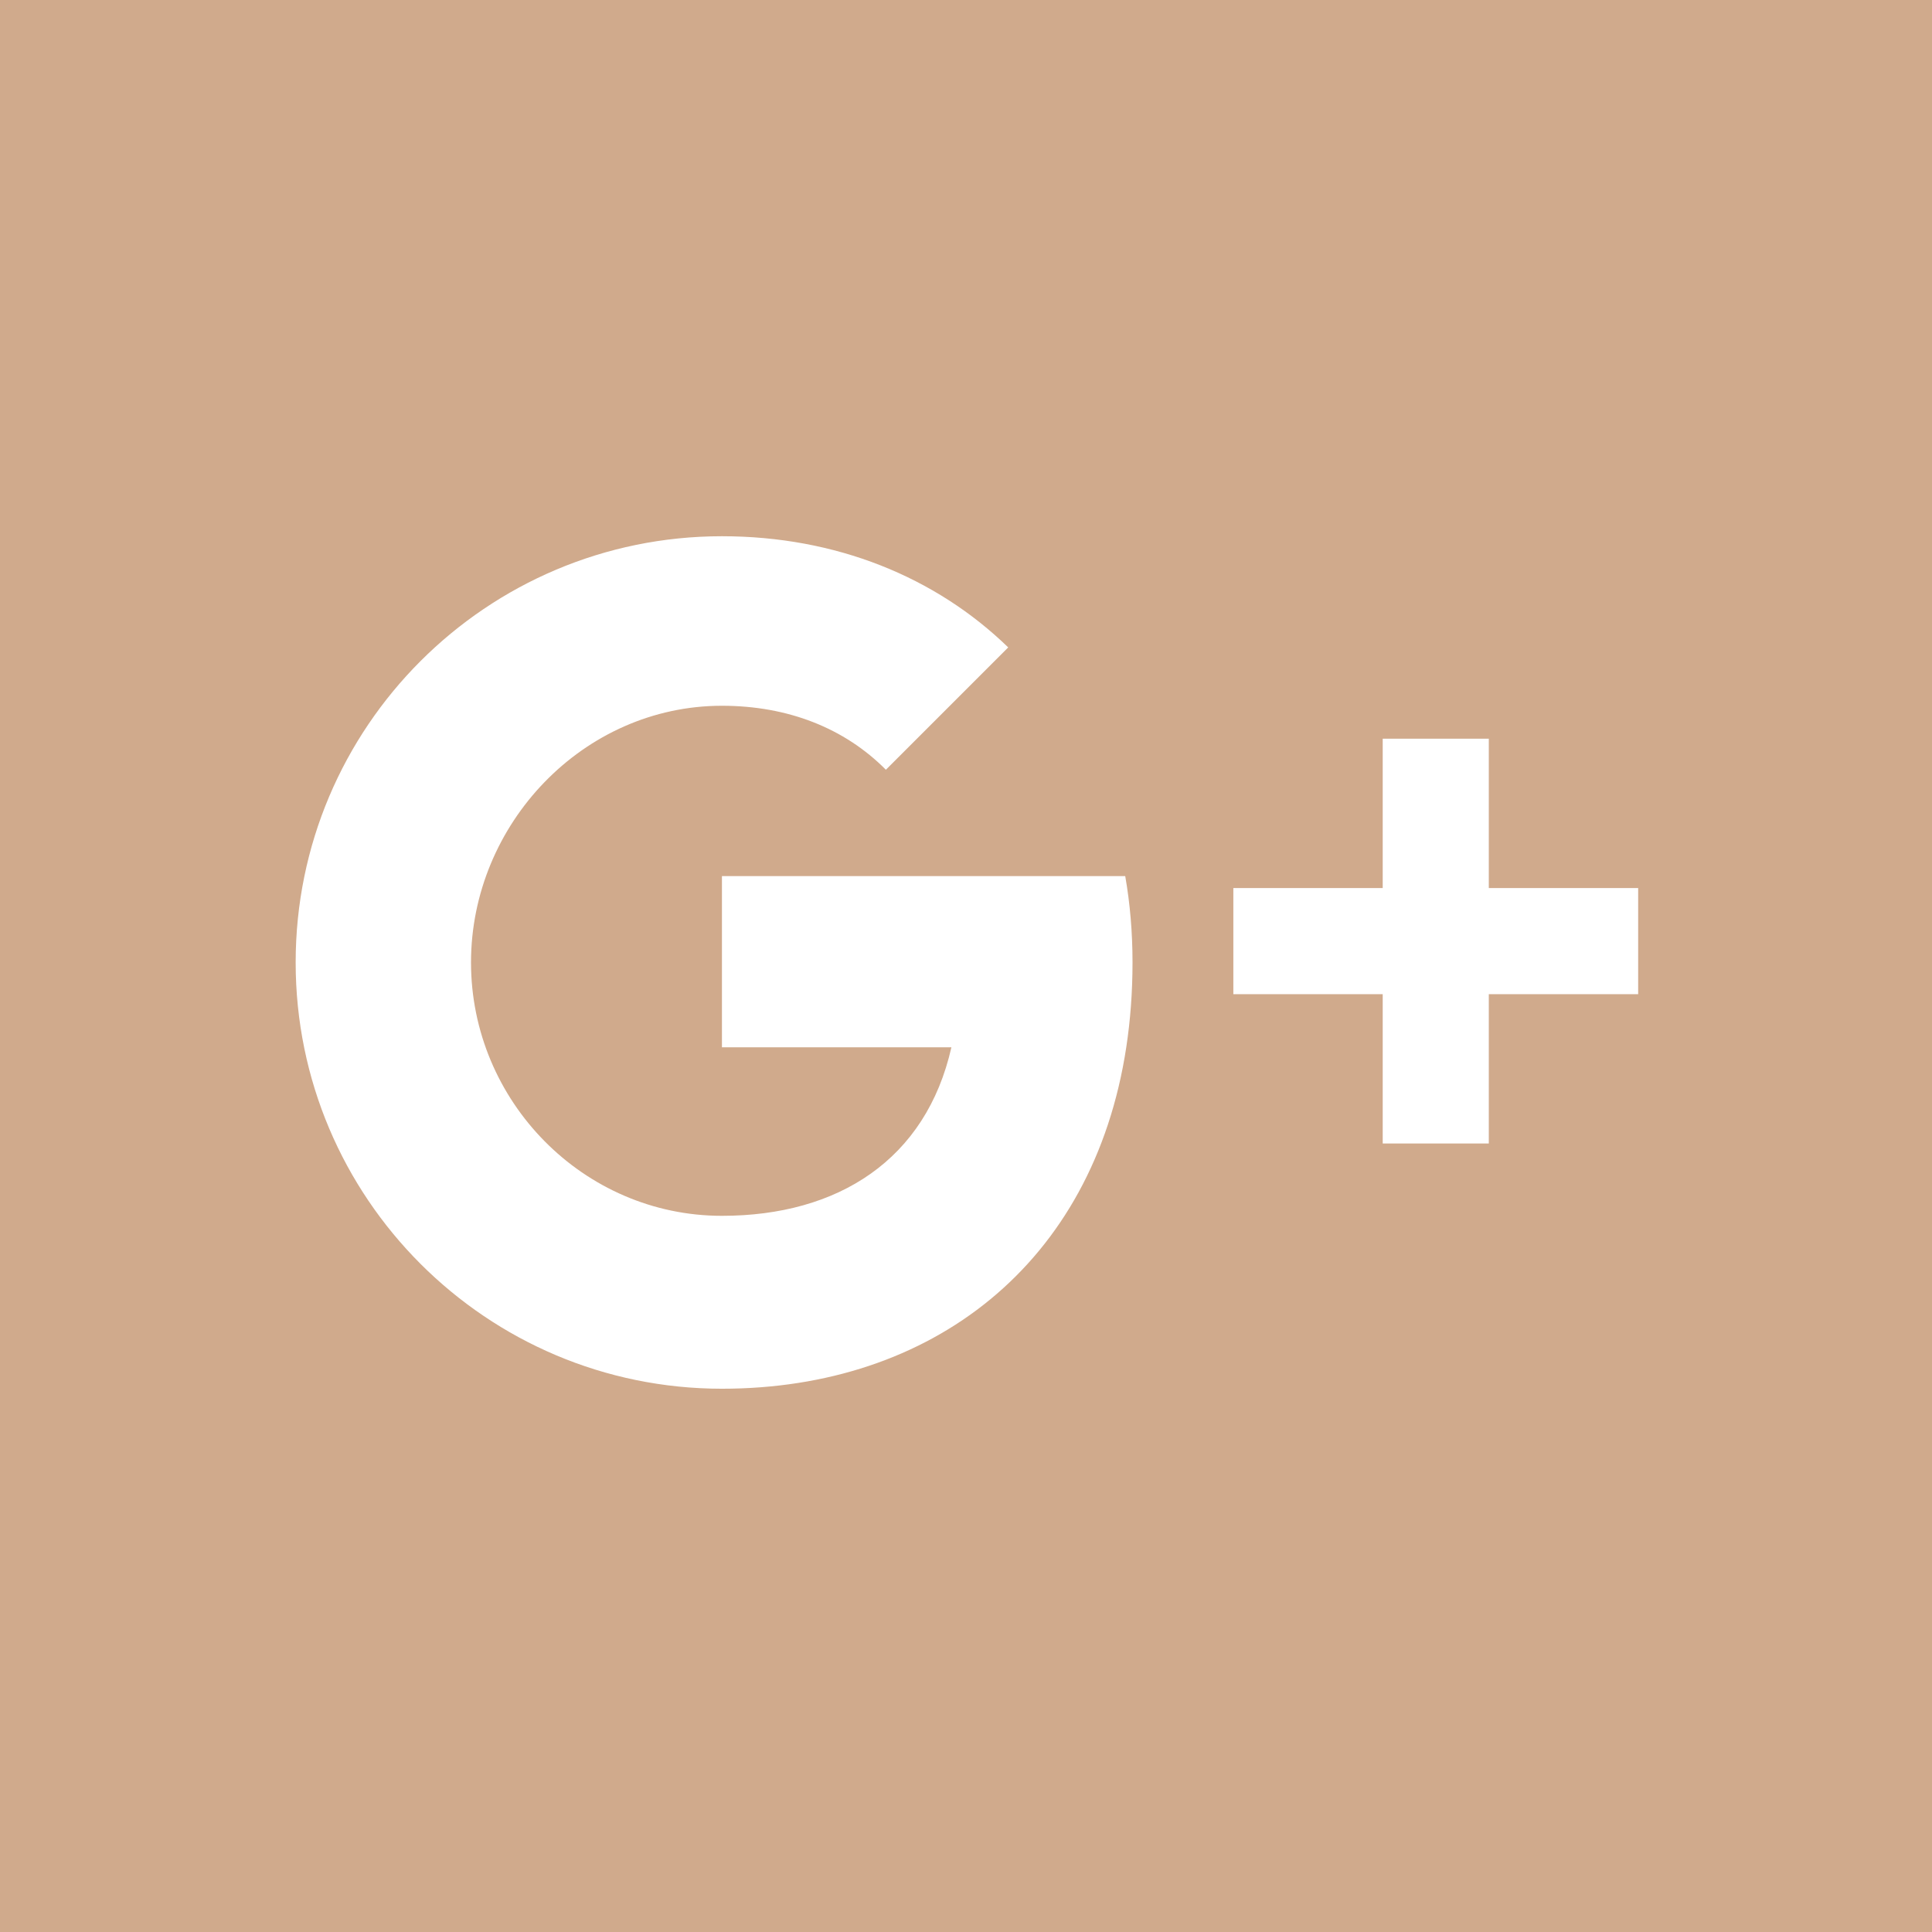
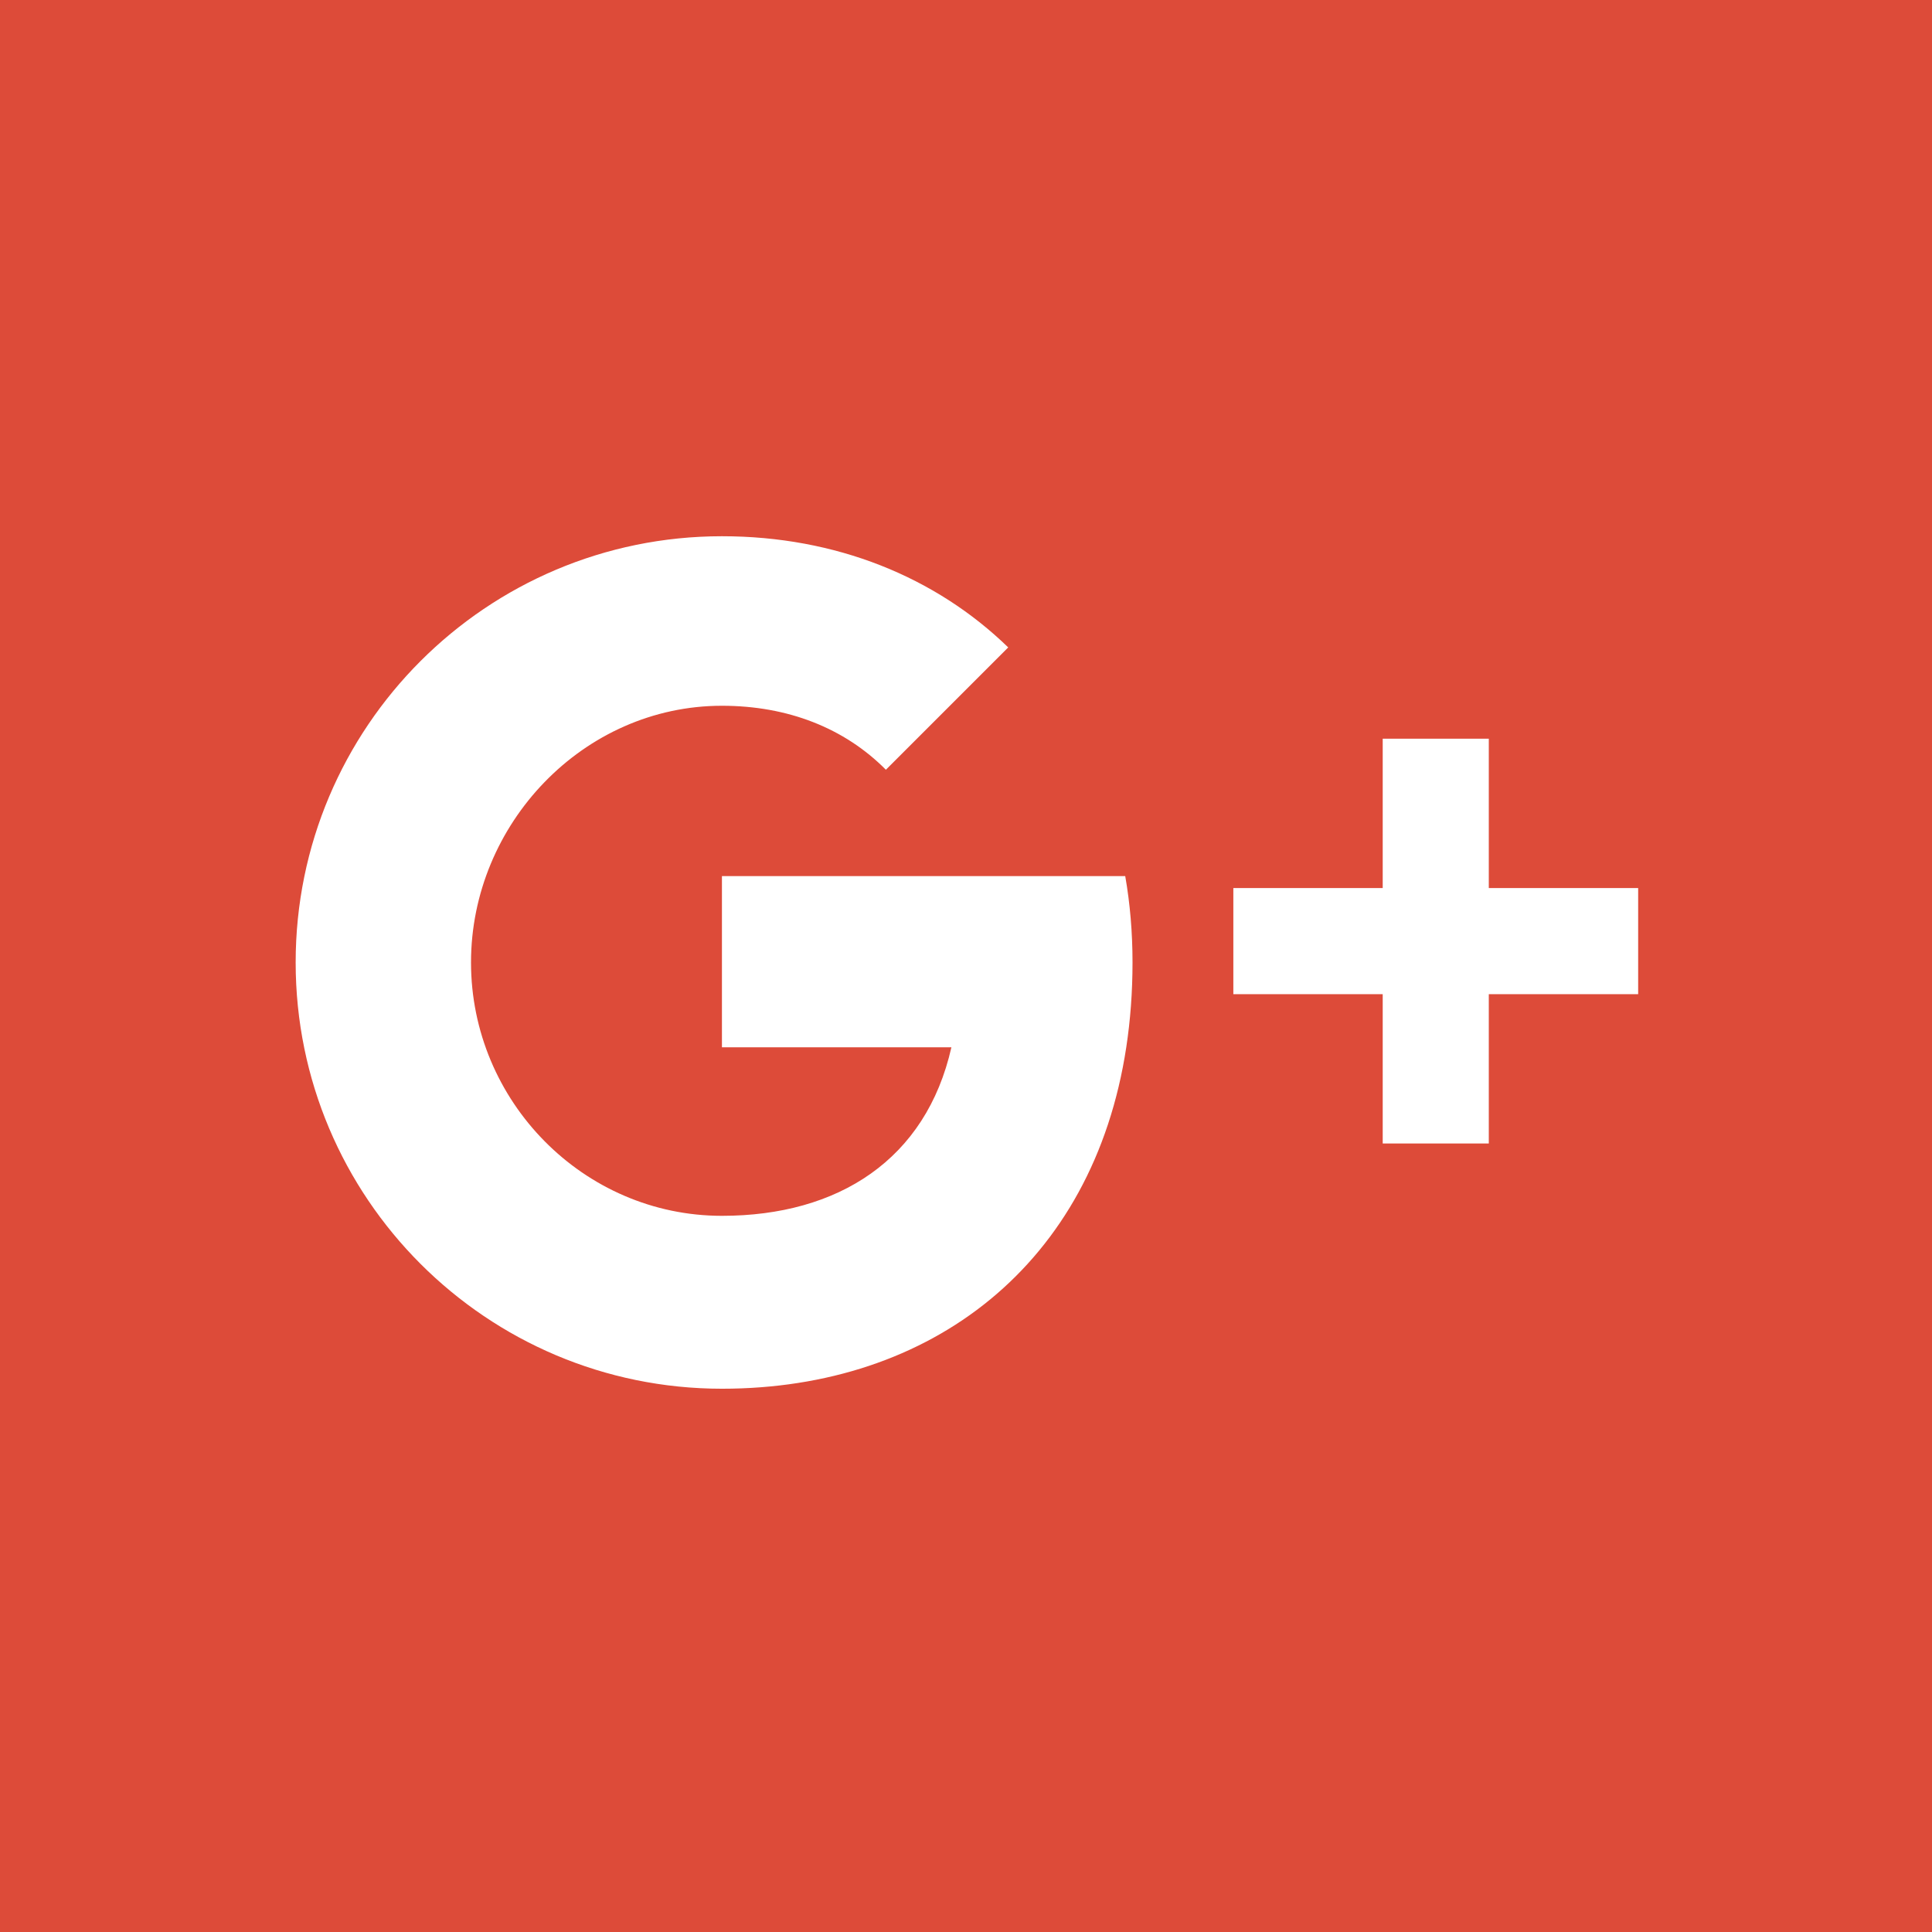
<svg xmlns="http://www.w3.org/2000/svg" version="1.1" id="Capa_1" x="0px" y="0px" viewBox="0 0 455.73 455.73" style="enable-background:new 0 0 455.73 455.73;" xml:space="preserve">
-   <path style="fill: #d0aa8c;" d="M0,0v455.73h455.73V0H0z M265.67,247.037c-7.793,51.194-45.961,80.543-95.376,80.543  c-55.531,0-100.552-45.021-100.552-100.552c0-55.517,45.021-100.538,100.552-100.538c26.862,0,50.399,9.586,67.531,26.226  l-28.857,28.857c-9.773-9.846-23.147-15.094-38.674-15.094c-32.688,0-59.189,27.874-59.189,60.548  c0,32.703,26.501,59.768,59.189,59.768c27.397,0,48.144-13.243,54.129-39.758h-54.129v-40.38h95.131  c1.142,6.506,1.72,13.315,1.72,20.37C267.144,234.025,266.638,240.69,265.67,247.037z M386.419,234.517h-35.233v35.218H326.16  v-35.218h-35.233v-25.041h35.233v-35.233h25.026v35.233h35.233V234.517z" />
+   <path style="fill:#DD4B39;" d="M0,0v455.73h455.73V0H0z M265.67,247.037c-7.793,51.194-45.961,80.543-95.376,80.543  c-55.531,0-100.552-45.021-100.552-100.552c0-55.517,45.021-100.538,100.552-100.538c26.862,0,50.399,9.586,67.531,26.226  l-28.857,28.857c-9.773-9.846-23.147-15.094-38.674-15.094c-32.688,0-59.189,27.874-59.189,60.548  c0,32.703,26.501,59.768,59.189,59.768c27.397,0,48.144-13.243,54.129-39.758h-54.129v-40.38h95.131  c1.142,6.506,1.72,13.315,1.72,20.37C267.144,234.025,266.638,240.69,265.67,247.037z M386.419,234.517h-35.233v35.218H326.16  v-35.218h-35.233v-25.041h35.233v-35.233h25.026v35.233h35.233V234.517z" />
+   <g>
+ </g>
+   <g>
+ </g>
+   <g>
+ </g>
+   <g>
+ </g>
+   <g>
+ </g>
+   <g>
+ </g>
+   <g>
+ </g>
+   <g>
+ </g>
+   <g>
+ </g>
+   <g>
+ </g>
+   <g>
+ </g>
+   <g>
+ </g>
+   <g>
+ </g>
+   <g>
+ </g>
  <g>
</g>
</svg>
